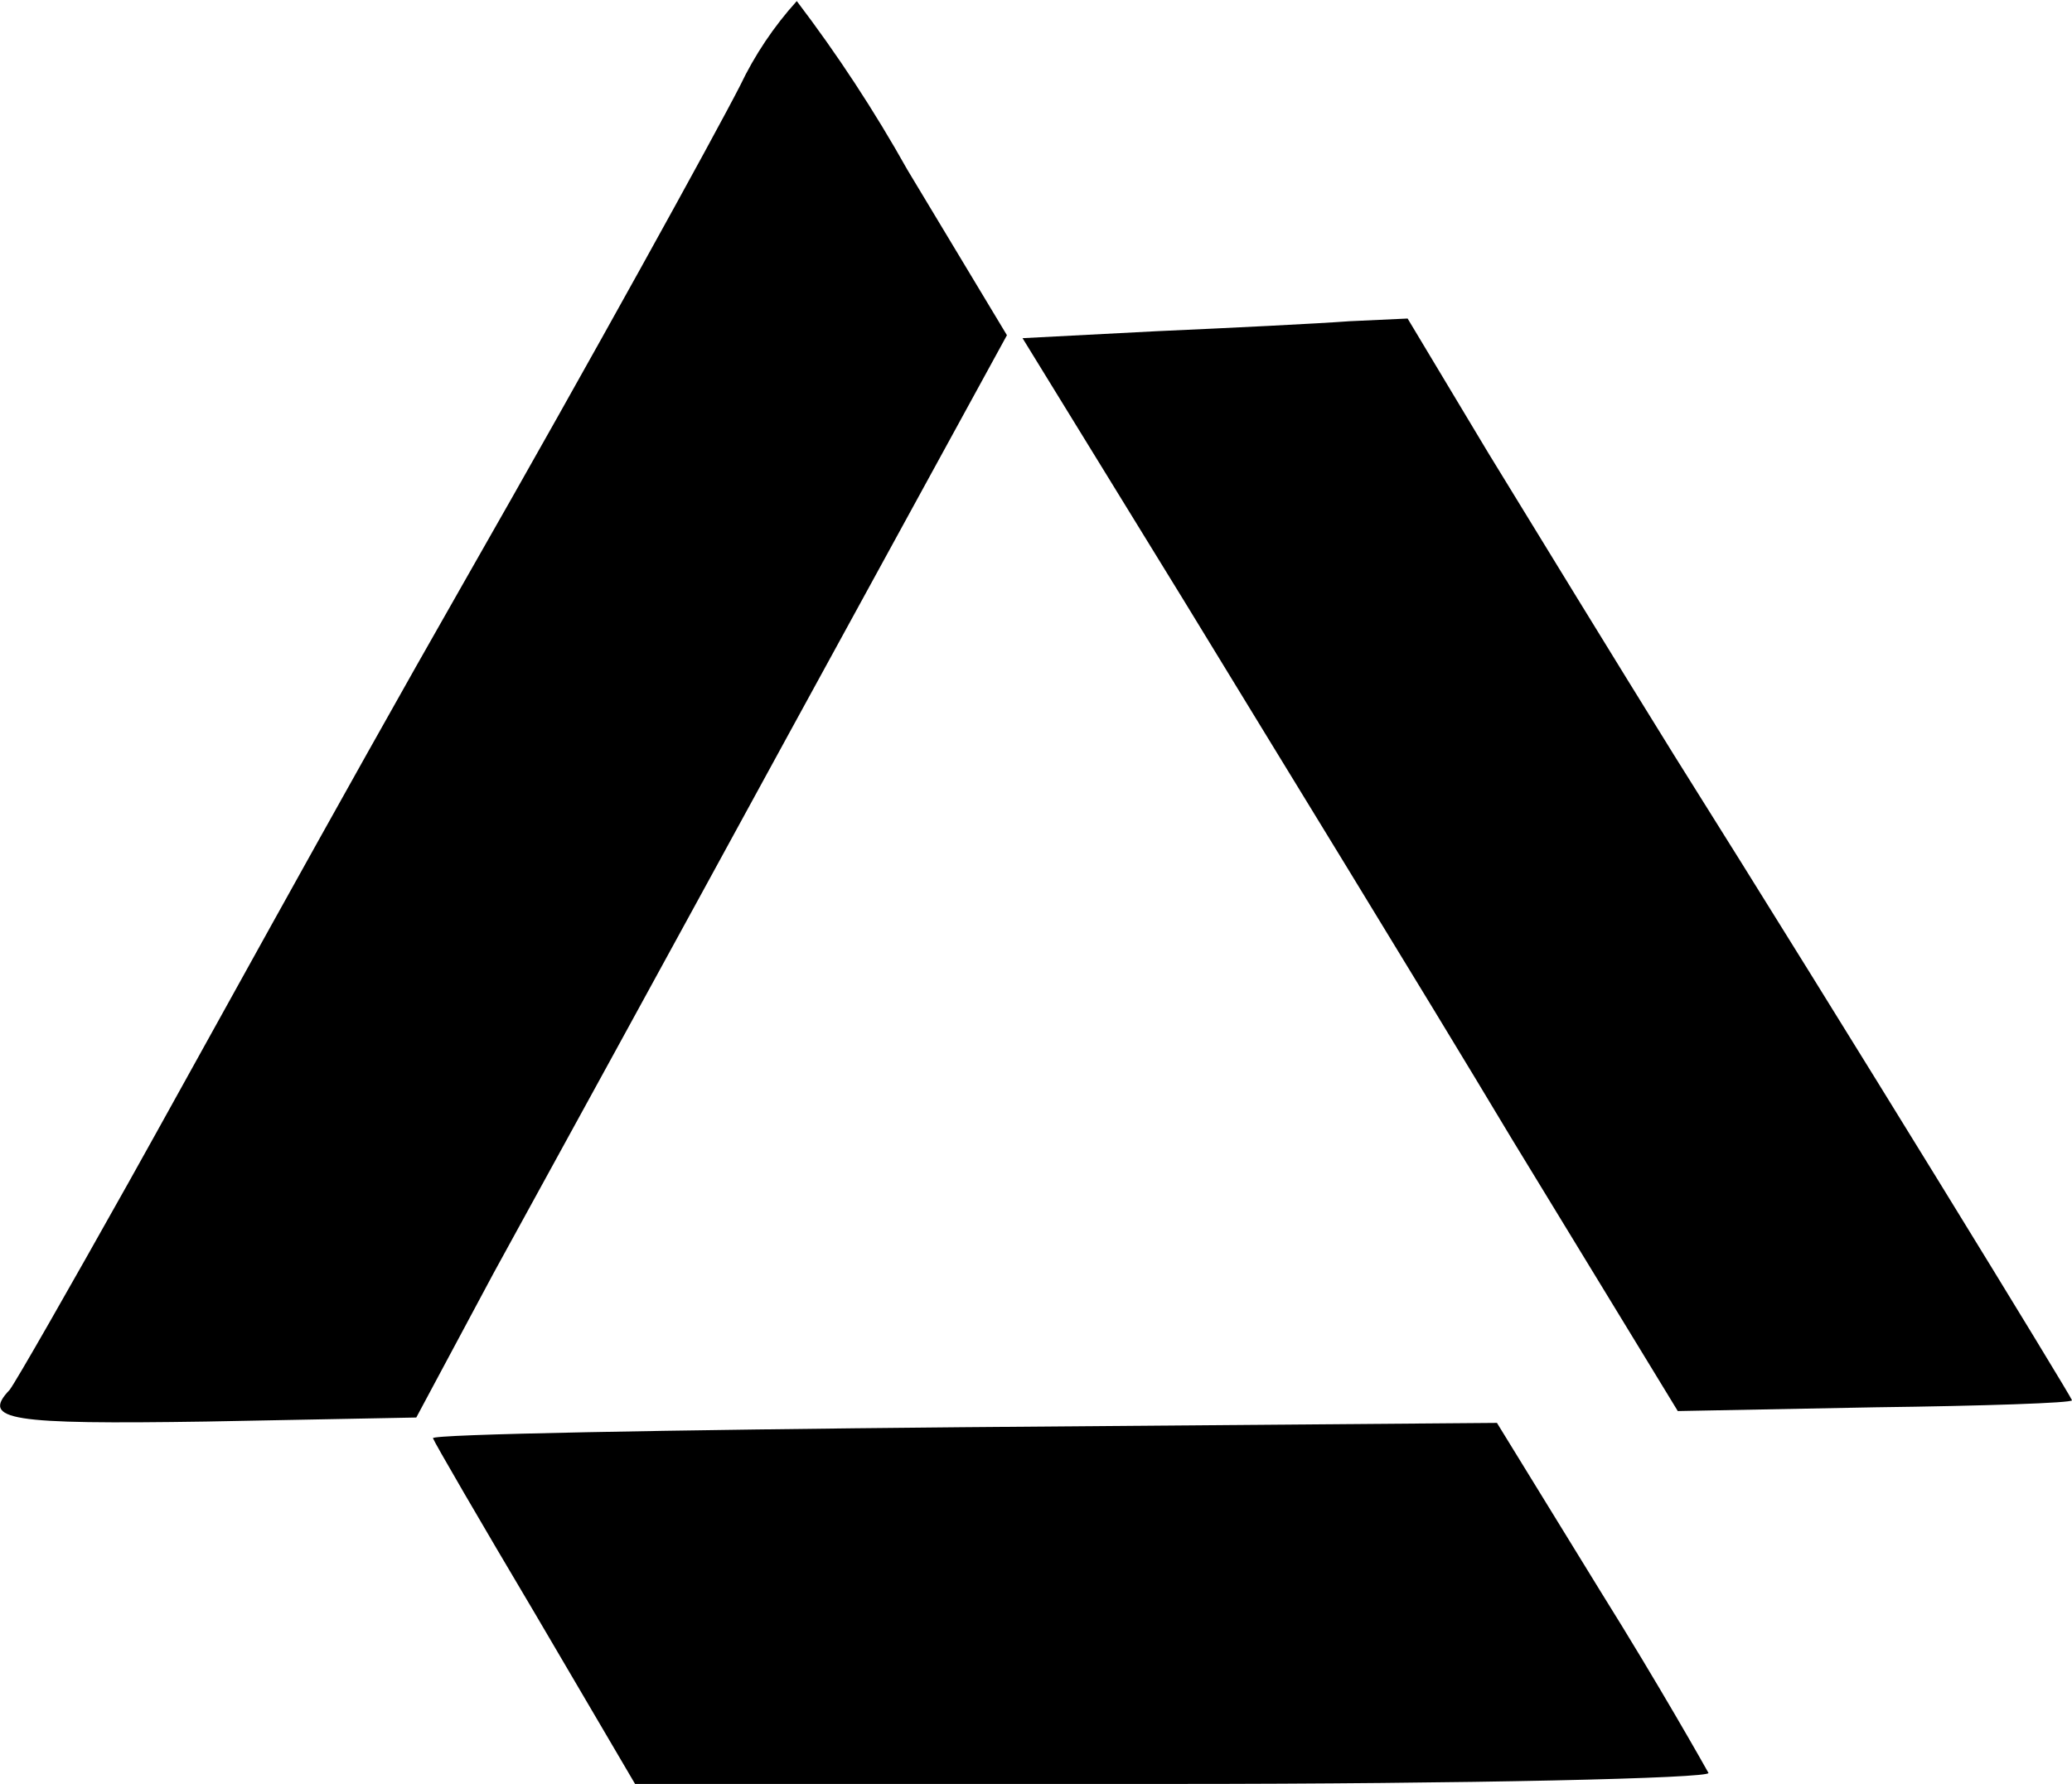
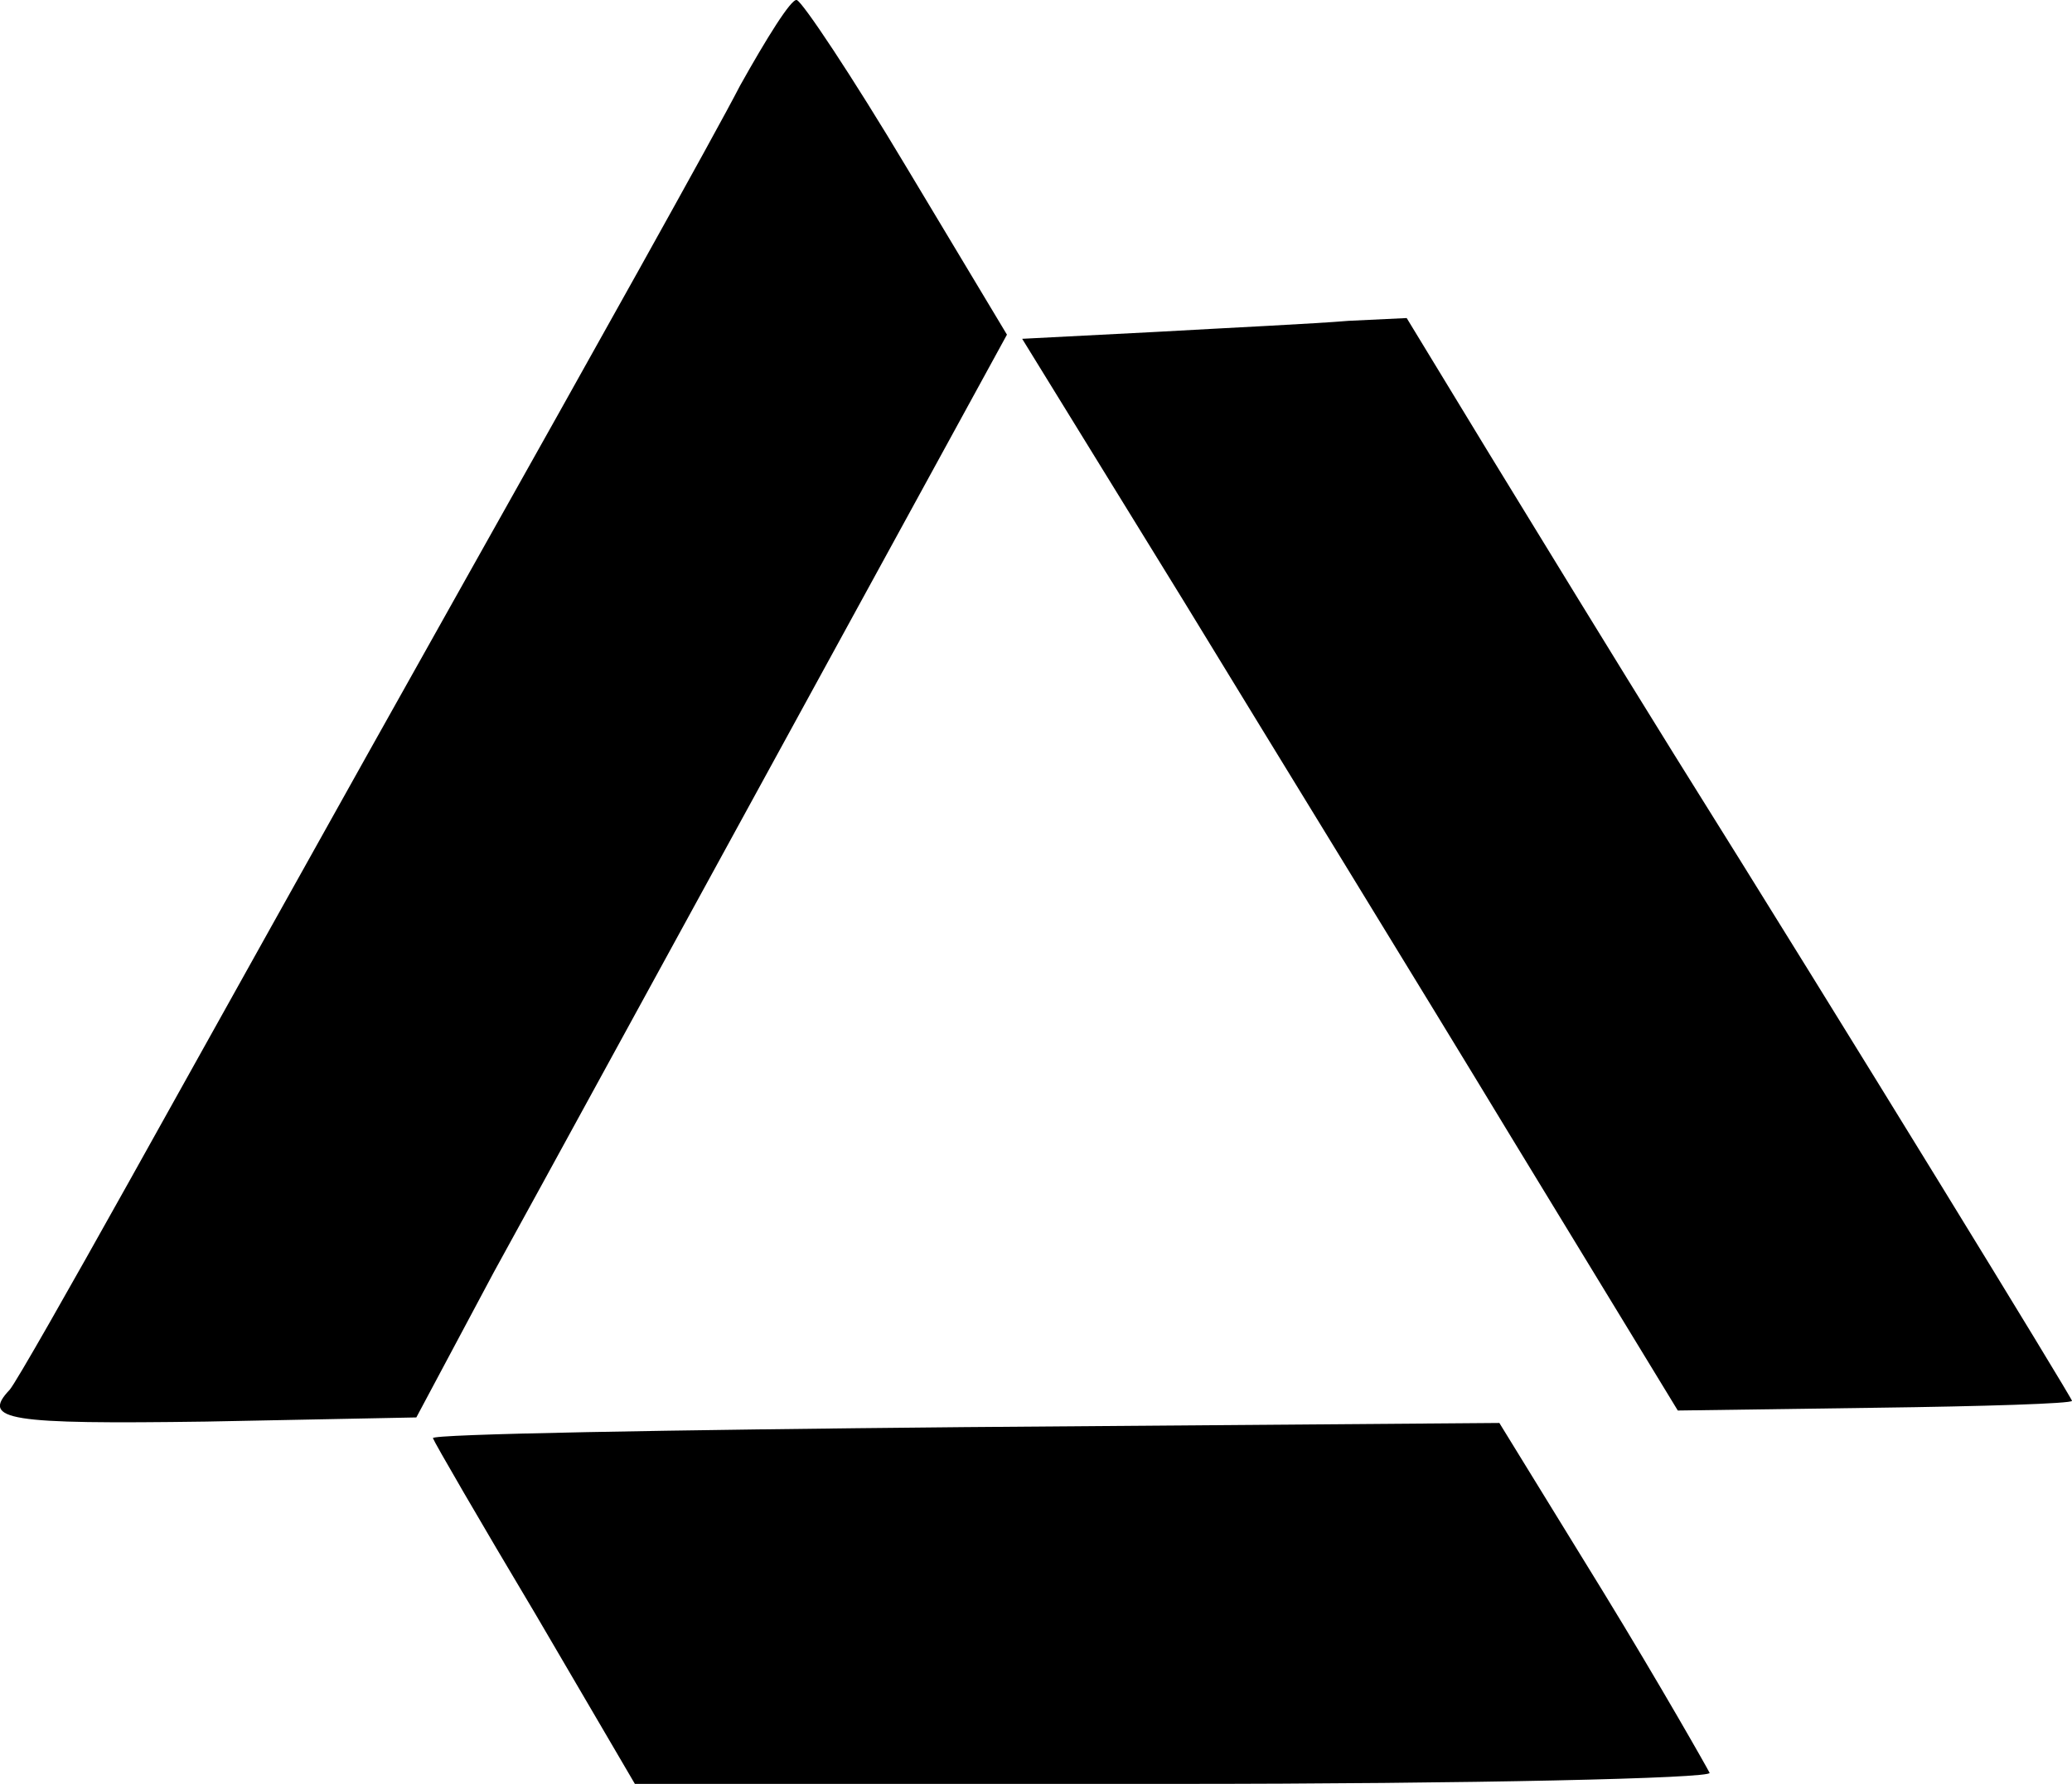
- <svg xmlns="http://www.w3.org/2000/svg" viewBox="0 0 77 66.31">
-   <path d="M27.5,1.88C26.58,3.68,22,12,17.27,20.28S7,38.68,4.78,42.64.62,50,.36,50.35c-1.08,1.13,0,1.29,7.3,1.18l7.81-.15L18.35,46c1.65-3,6.58-12,11-20.1l8.07-14.75L33.72,5a53.74,53.74,0,0,0-4.11-6.27A13.11,13.11,0,0,0,27.5,1.88Z" transform="translate(0 1.31)" />
-   <path d="M43,11l-5,.26,6,9.76c3.29,5.4,8.79,14.34,12.18,20l6.17,10.12L69.7,51c4-.05,7.3-.16,7.3-.26s-8.28-13.62-14.8-24c-2.11-3.4-5.19-8.43-6.89-11.21l-3-5-2.16.1C48.94,10.72,45.7,10.88,43,11Z" transform="translate(0 1.31)" />
-   <path d="M16.09,52.15c.05.15,1.75,3.08,3.8,6.53L23.6,65h20c11,0,20-.21,19.89-.41s-1.85-3.29-4-6.73l-3.86-6.28-19.89.16C24.88,51.84,16,52,16.09,52.15Z" transform="translate(0 1.31)" />
+ <svg xmlns="http://www.w3.org/2000/svg" viewBox="0 0 149.8 129">
+   <path d="M55.7,9.2C53.9,12.7,44.9,28.8,35.8,45s-20,35.8-24.3,43.5-8.1,14.4-8.6,15c-2.1,2.2-.1,2.5,14.2,2.3l15.2-.3L37.9,95c3.2-5.8,12.8-23.4,21.4-39.1L75,27.2l-7.2-12c-4-6.7-7.6-12.1-8-12.2S57.6,5.8,55.7,9.2Z" transform="translate(-2.2 -3)" />
+   <path d="M85.8,27l-9.7.5,11.7,19c6.4,10.5,17.1,27.9,23.7,38.8l12,19.7,14.3-.2c7.8-.1,14.2-.3,14.2-.5s-16.1-26.5-28.8-46.8c-4.1-6.6-10.1-16.4-13.4-21.8L103.9,26l-4.2.2C97.4,26.4,91.1,26.7,85.8,27Z" transform="translate(-2.2 -3)" />
+   <path d="M33.5,107c.1.3,3.4,6,7.4,12.7L48.1,132h39c21.5,0,38.9-.4,38.7-.8s-3.6-6.4-7.7-13.1l-7.5-12.2-38.7.3C50.6,106.4,33.3,106.7,33.5,107Z" transform="translate(-2.2 -3)" />
</svg>
